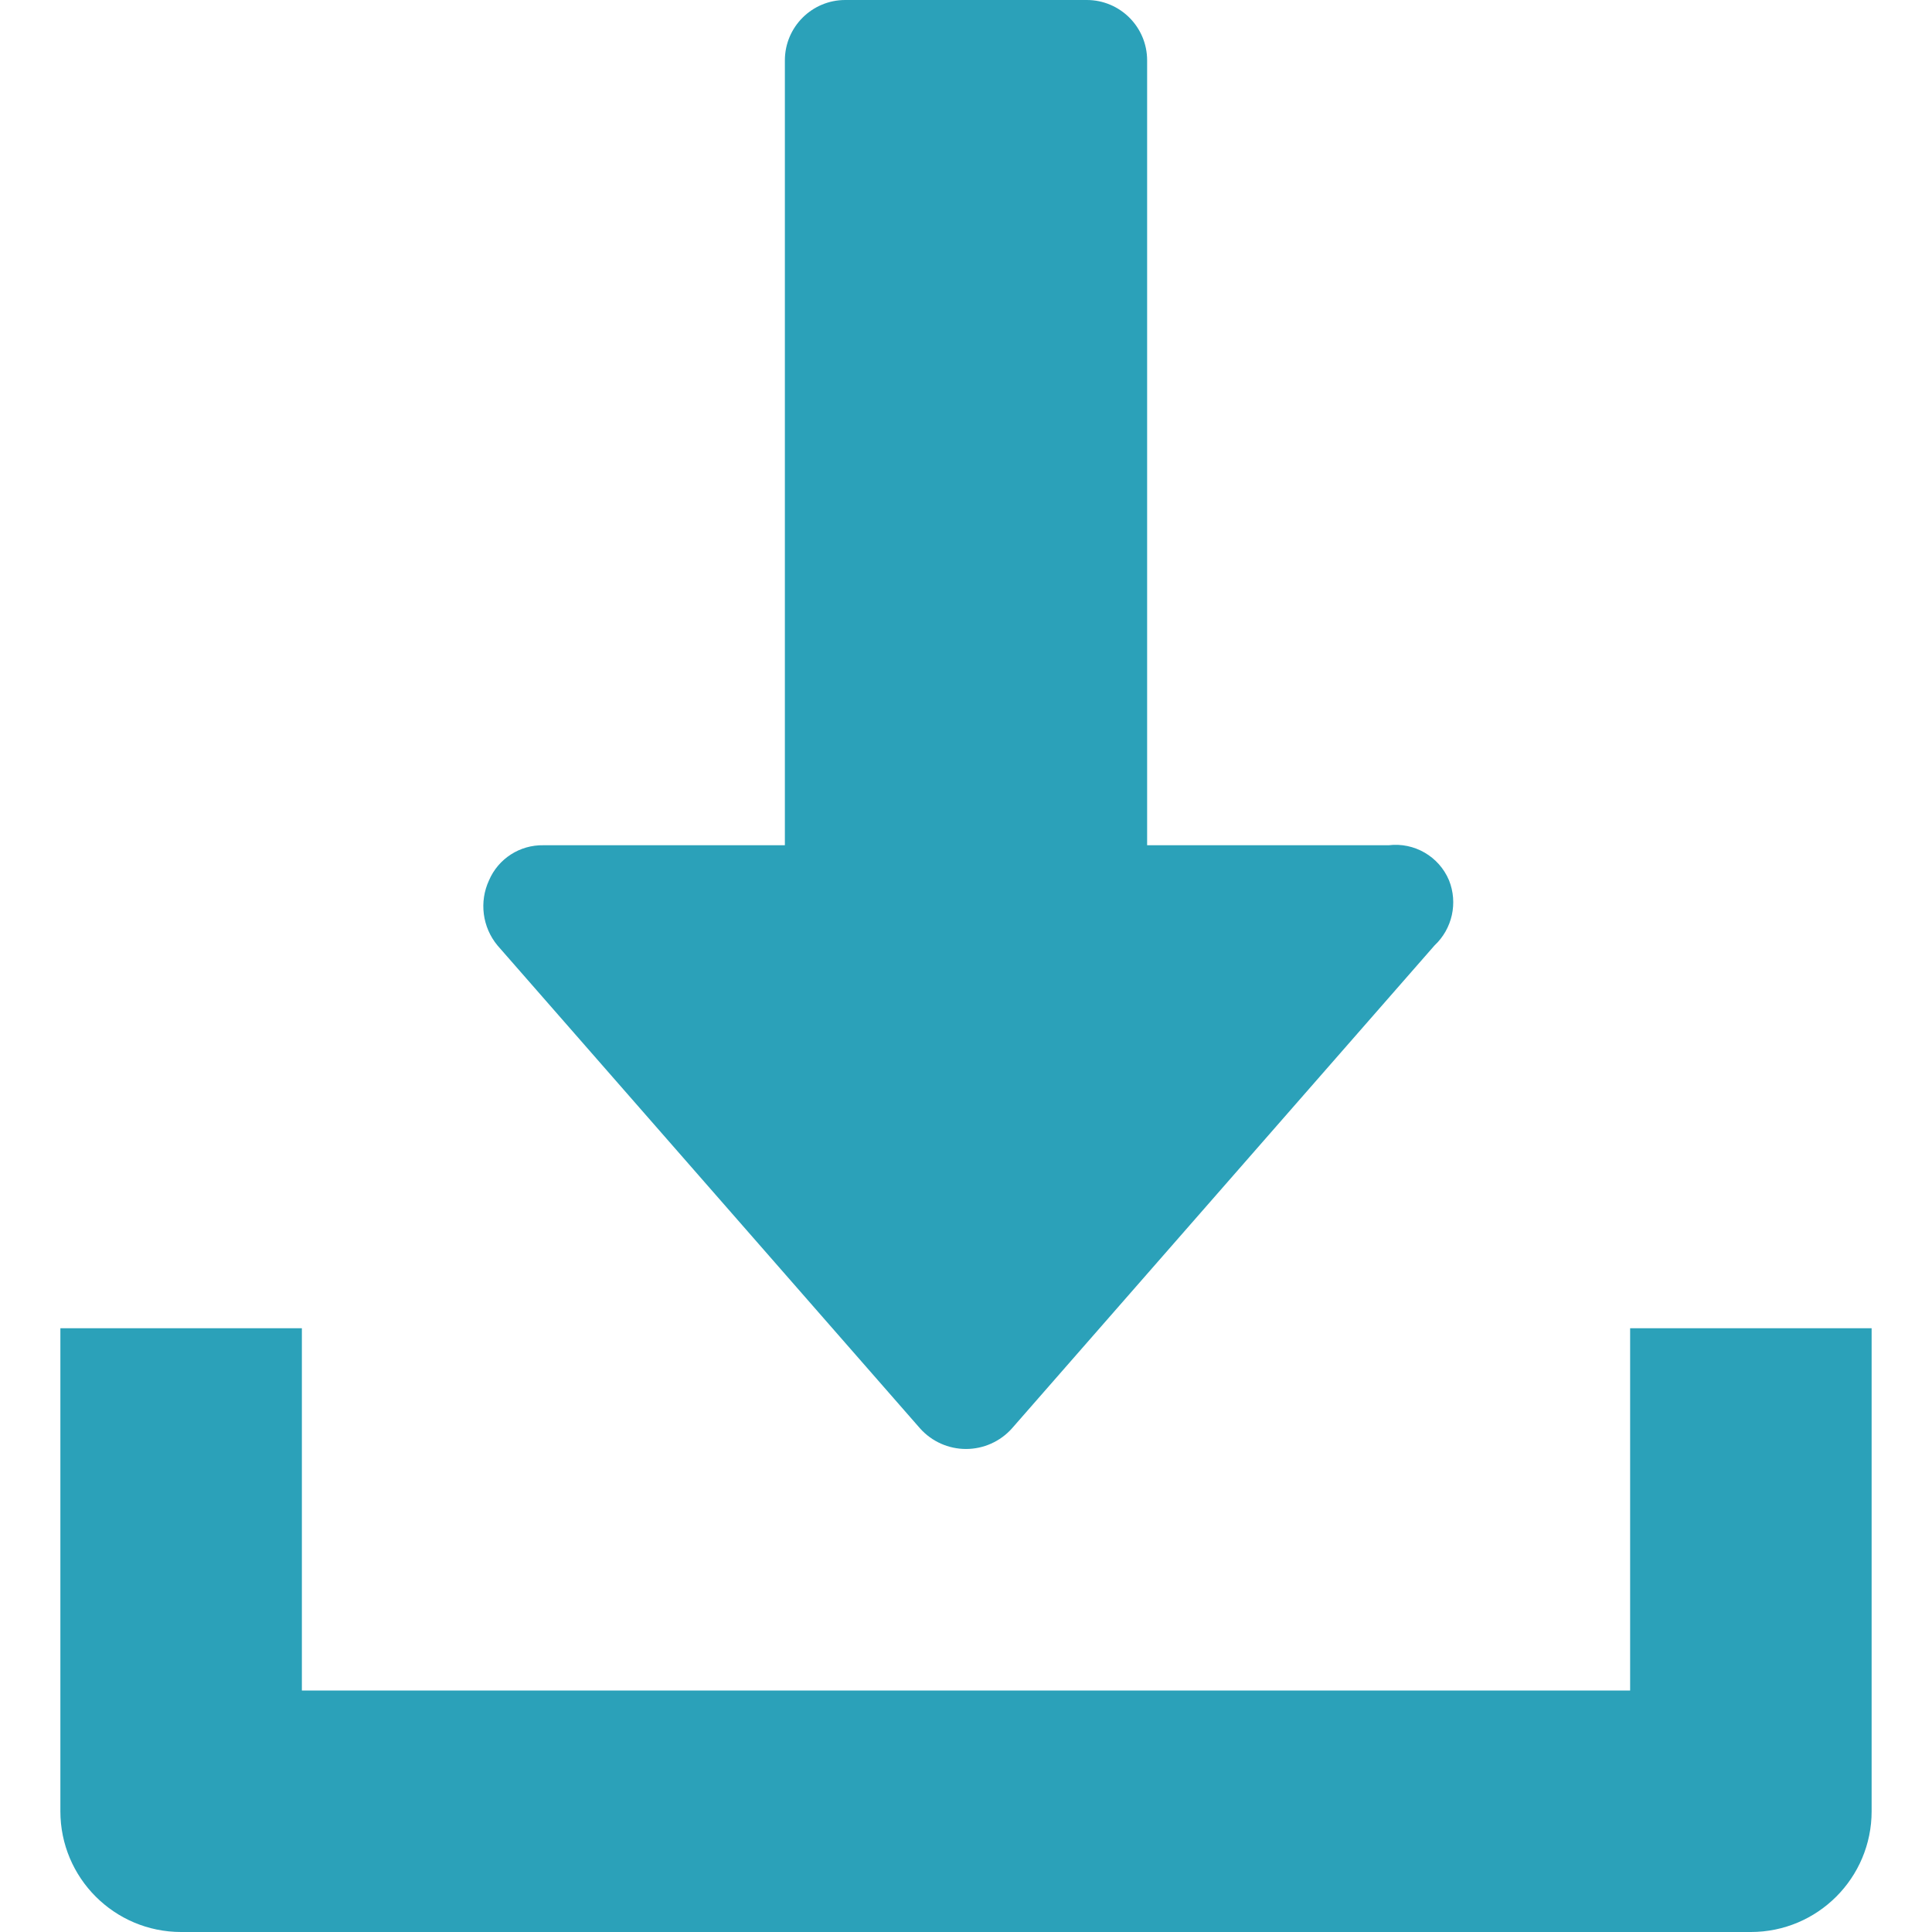
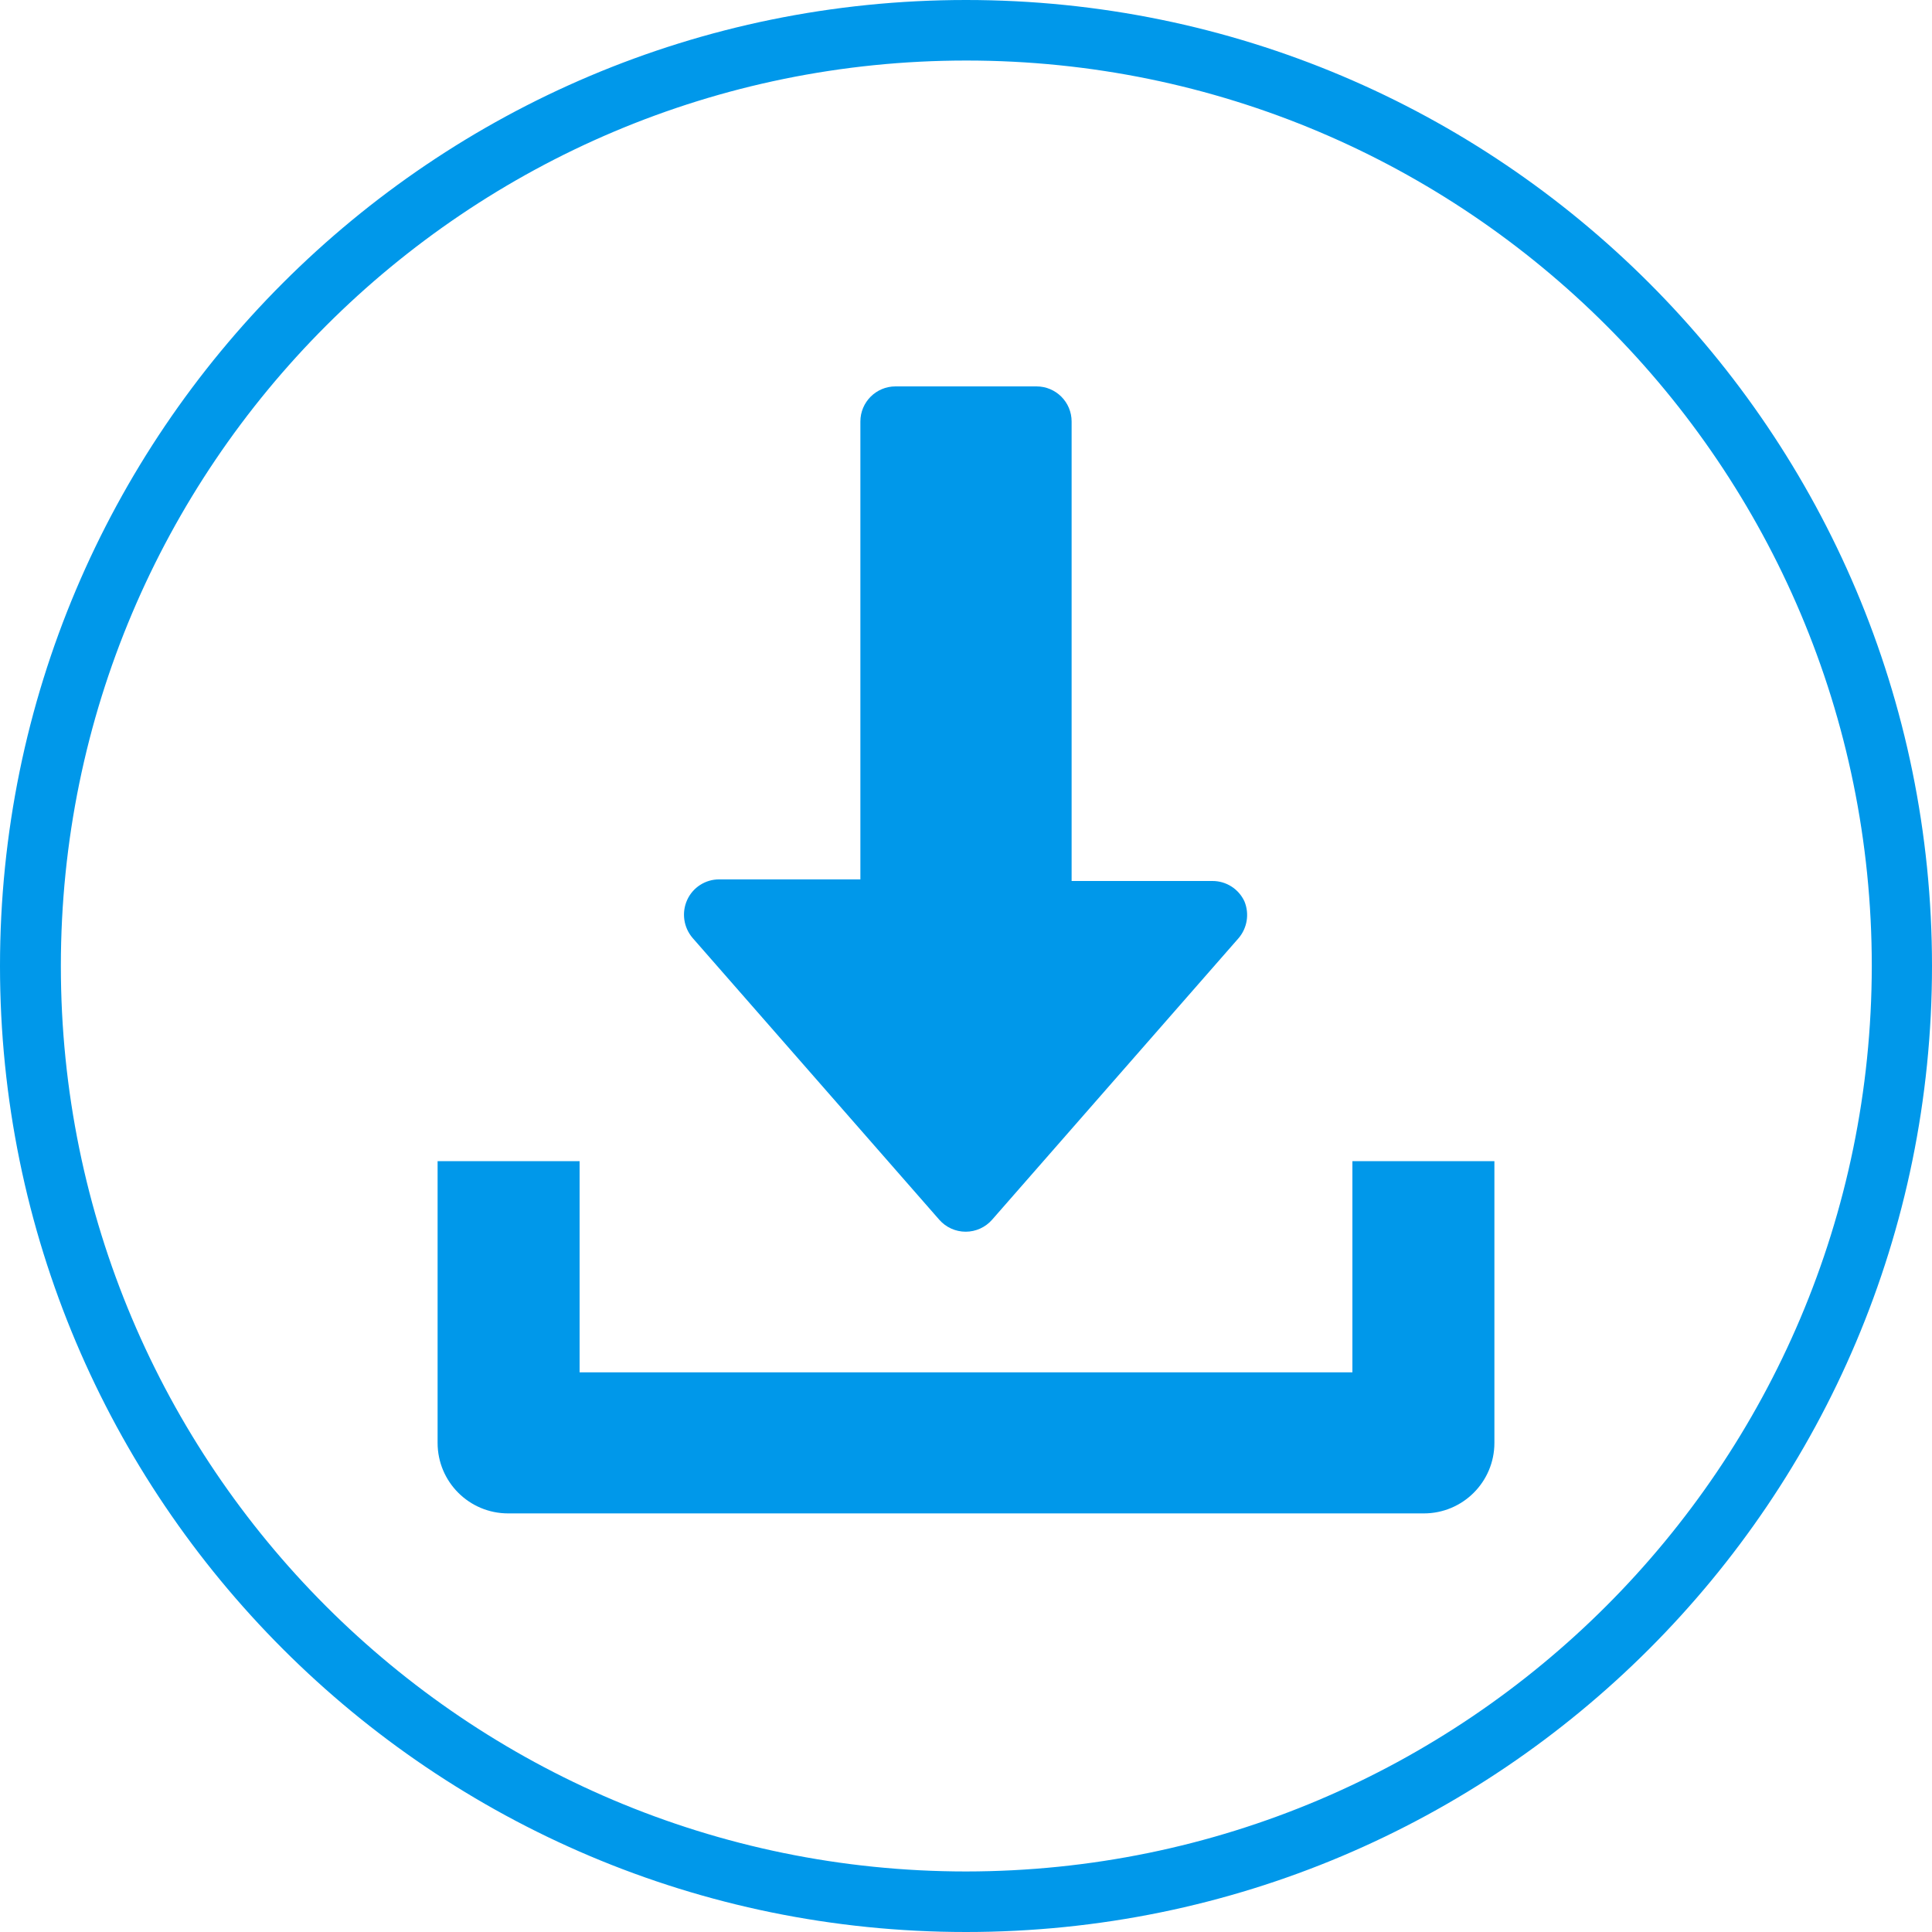
- <svg xmlns="http://www.w3.org/2000/svg" id="Layer_1" data-name="Layer 1" viewBox="0 0 16 16">
+ <svg xmlns="http://www.w3.org/2000/svg" id="Layer_1" data-name="Layer 1" viewBox="0 0 60 60">
  <defs>
-     <style>.cls-1{fill:#2ba1b9;}</style>
+     <style>.cls-1{fill:#0098ea;}</style>
  </defs>
-   <path class="cls-1" d="M12,7.29A.48.48,0,0,0,11.5,7h-2V.5A.5.5,0,0,0,9,0H7a.5.5,0,0,0-.5.5V7h-2a.48.48,0,0,0-.45.29.51.51,0,0,0,.07.54l3.5,4a.51.51,0,0,0,.76,0l3.5-4A.49.49,0,0,0,12,7.29Z" />
-   <path class="cls-1" d="M13.5,11v3H2.5V11H.5v4a1,1,0,0,0,1,1h13a1,1,0,0,0,1-1V11Z" />
+   <path class="cls-1" d="M30,0A30,30,0,1,0,60,30,30,30,0,0,0,30,0Zm0,58.12A28.12,28.12,0,1,1,58.13,30,28.15,28.15,0,0,1,30,58.12Z" />
+   <path class="cls-1" d="M38.65,28a1.09,1.09,0,0,0-1-.64H33.28V13.09A1.09,1.09,0,0,0,32.19,12H27.81a1.09,1.09,0,0,0-1.09,1.09V27.31H22.34a1.09,1.09,0,0,0-1,.64,1.11,1.11,0,0,0,.17,1.18l7.66,8.75a1.09,1.09,0,0,0,1.64,0l7.66-8.75A1.11,1.11,0,0,0,38.65,28Z" />
+   <path class="cls-1" d="M42,36.06v6.56H18V36.06H13.59v8.75A2.19,2.19,0,0,0,15.78,47H44.22a2.19,2.19,0,0,0,2.19-2.19V36.06Z" />
</svg>
